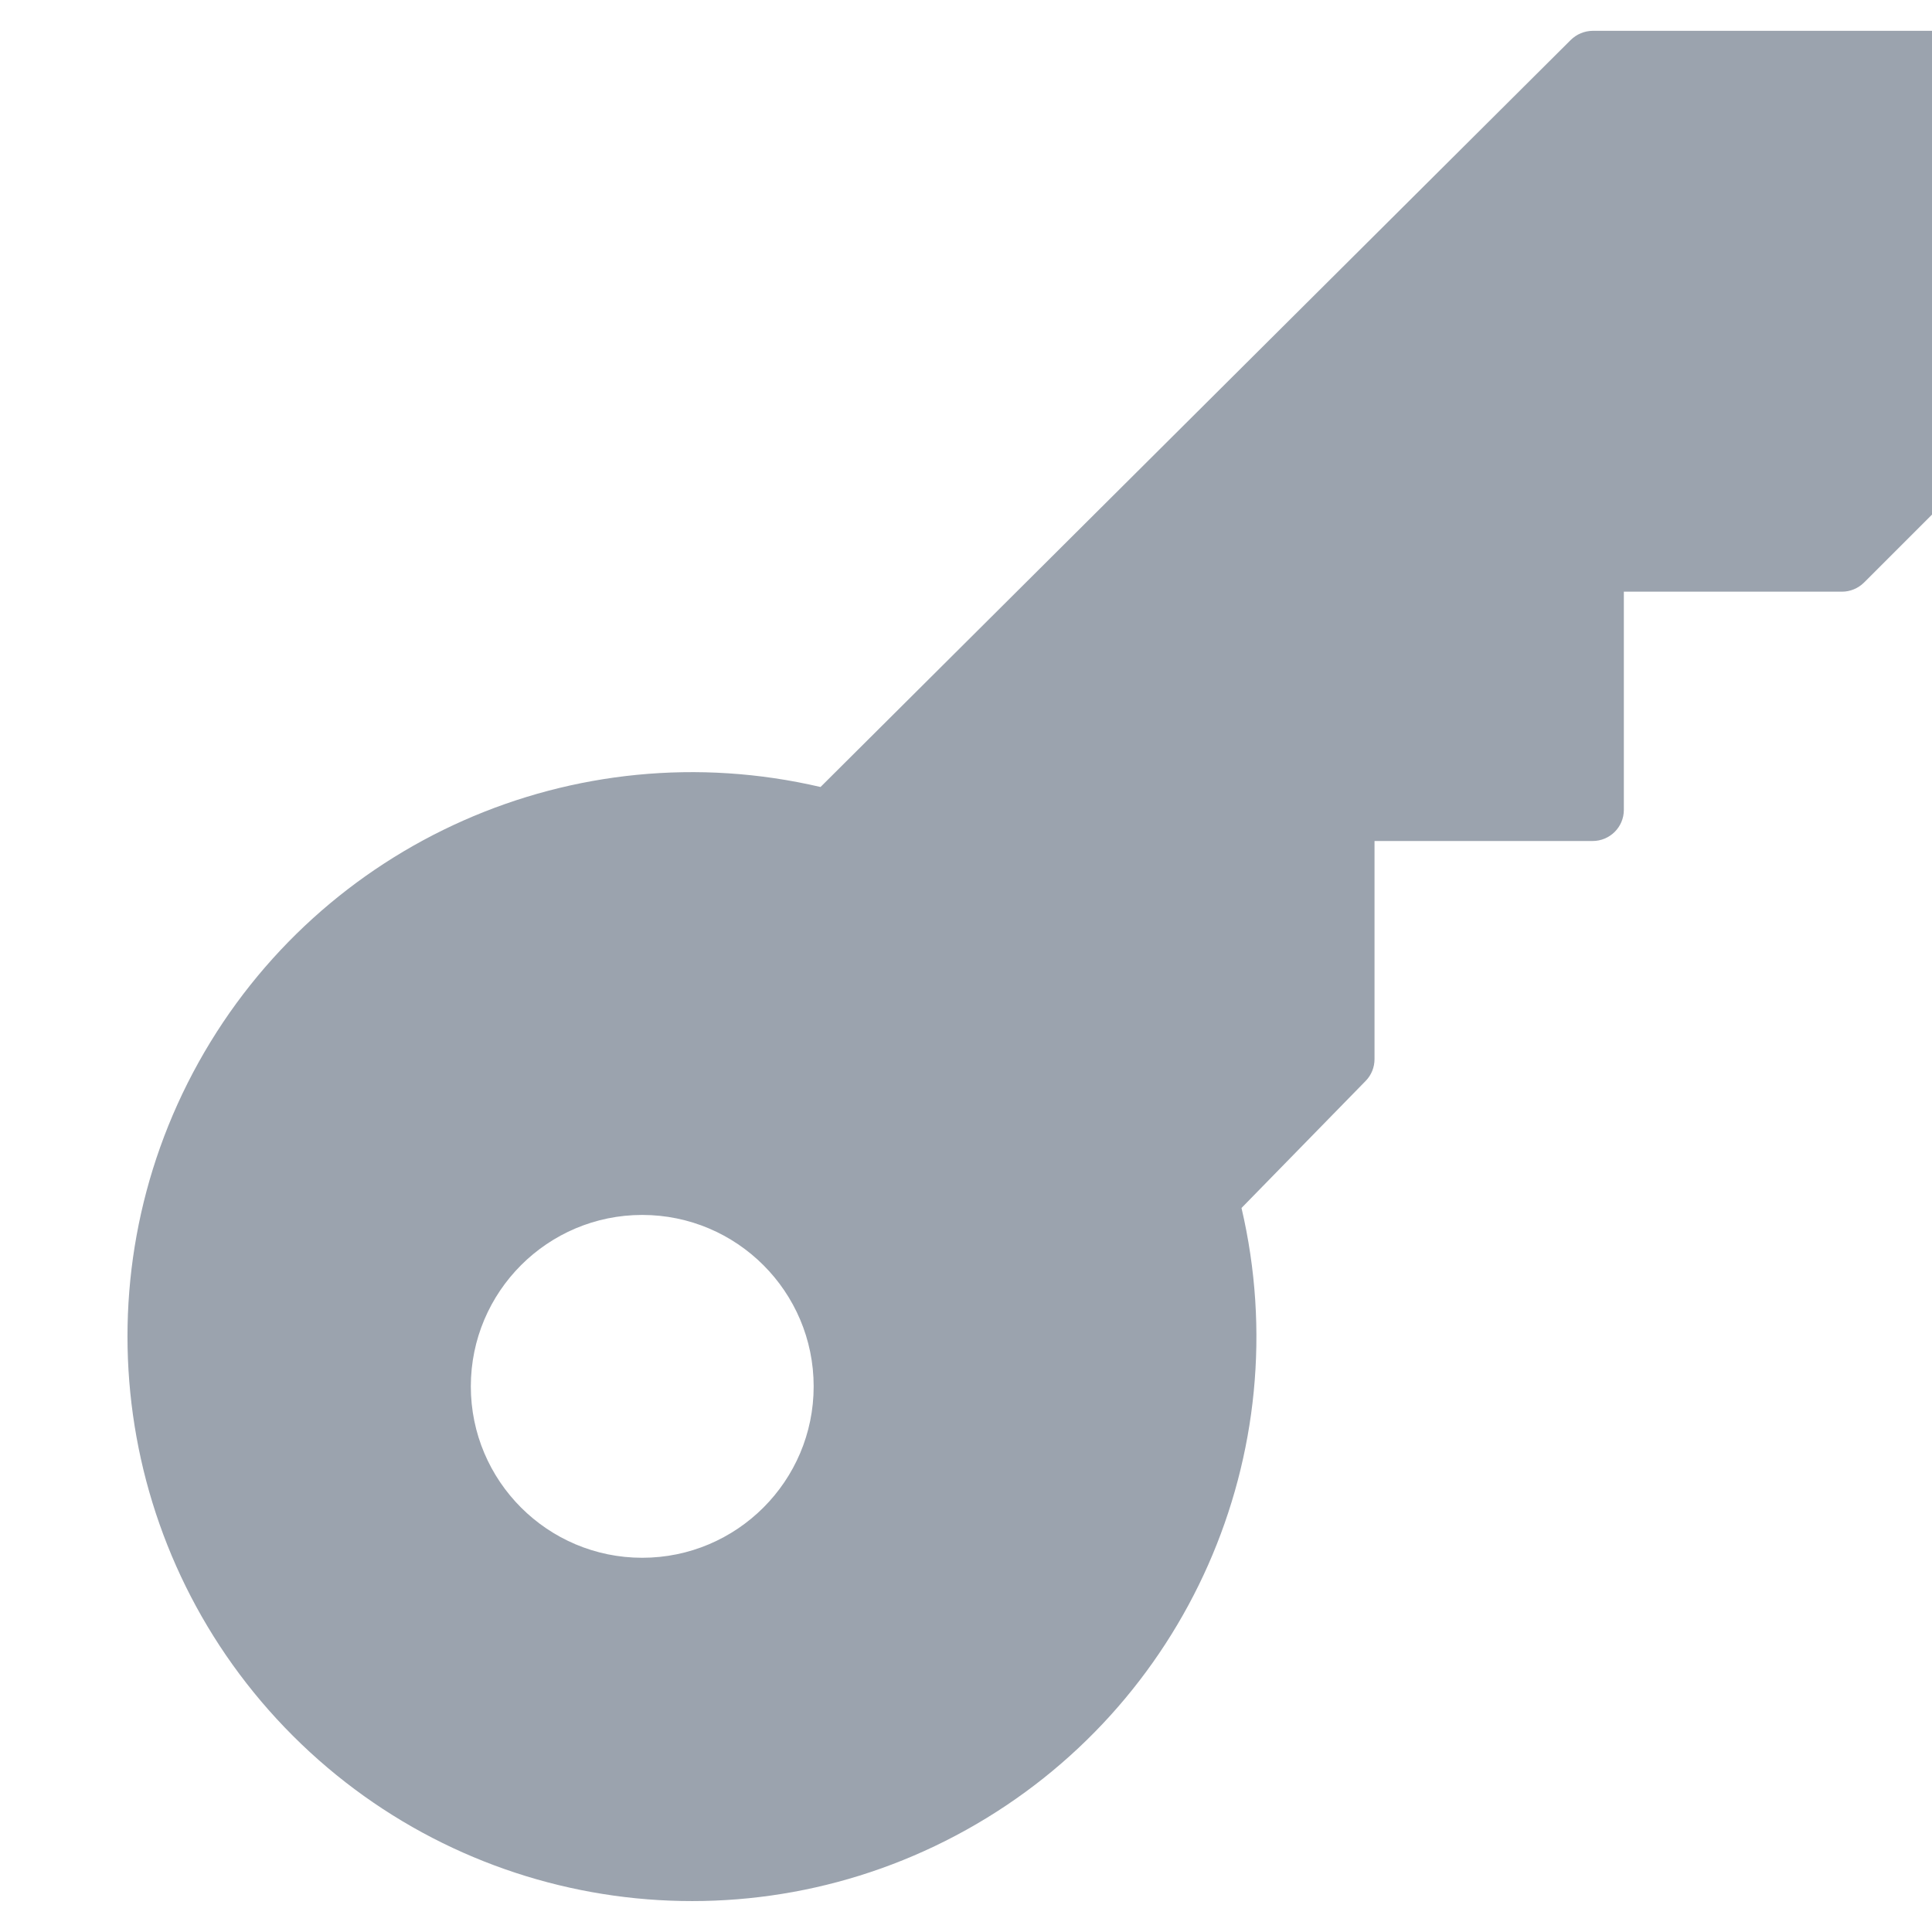
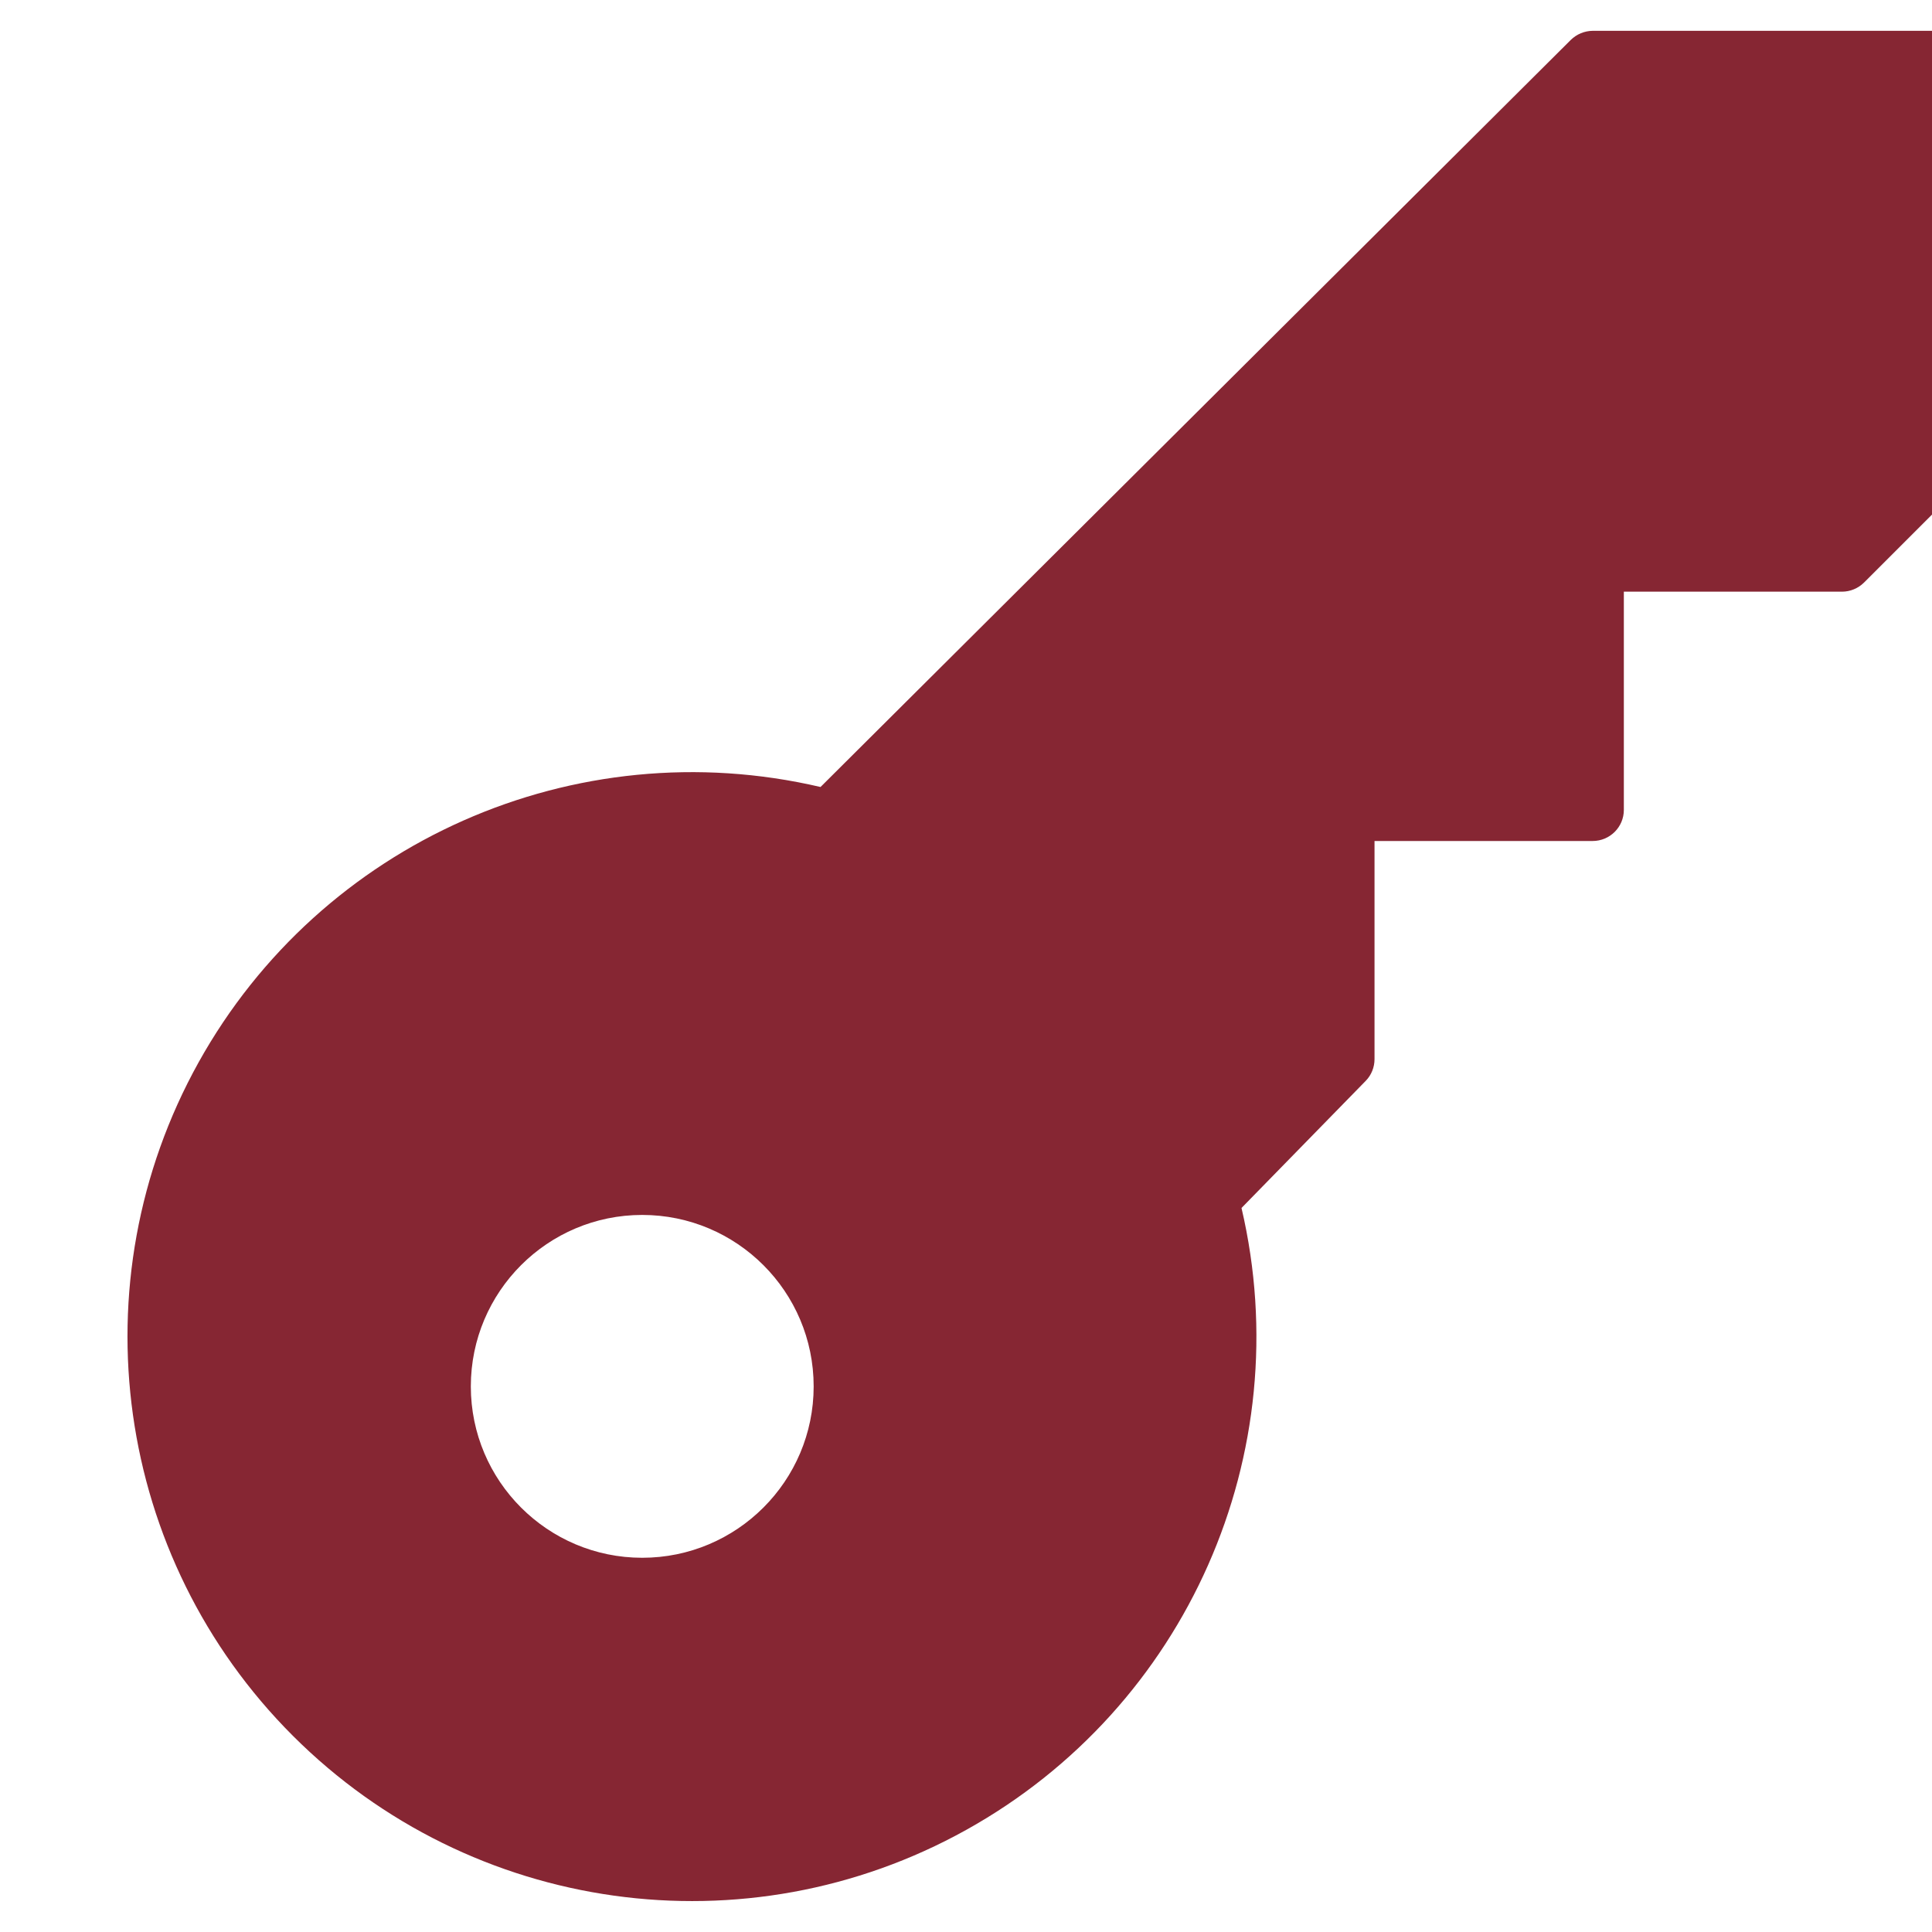
<svg xmlns="http://www.w3.org/2000/svg" width="20px" height="20px" viewBox="0 0 20 20" version="1.1">
  <g id="Generic/Small/Key" stroke="none" stroke-width="1" fill="none" fill-rule="evenodd">
-     <g id="key" transform="translate(1, 0)" fill="#9BA3AE">
+     <g id="key" transform="translate(1, 0)" fill="#862633">
      <path d="M19.358,0.319 L15.487,0.319 C15.402,0.32 15.321,0.354 15.261,0.413 L7.494,8.147 C4.952,7.553 2.325,8.716 1.056,10.997 C-0.212,13.278 0.186,16.124 2.032,17.969 C3.878,19.814 6.723,20.212 9.004,18.942 C11.285,17.673 12.447,15.046 11.852,12.505 L13.137,11.19 C13.196,11.13 13.229,11.049 13.229,10.964 L13.229,8.706 L15.487,8.706 C15.665,8.706 15.81,8.562 15.81,8.384 L15.81,6.125 L18.068,6.125 C18.153,6.125 18.235,6.091 18.296,6.031 L19.586,4.741 C19.647,4.68 19.681,4.598 19.681,4.513 L19.681,0.642 C19.681,0.464 19.536,0.319 19.358,0.319 Z M5.648,16.126 C4.669,16.126 3.874,15.331 3.874,14.352 C3.874,13.372 4.669,12.577 5.648,12.577 C6.628,12.577 7.423,13.372 7.423,14.352 C7.423,15.331 6.628,16.126 5.648,16.126 L5.648,16.126 Z" id="Shape" />
    </g>
  </g>
</svg>
